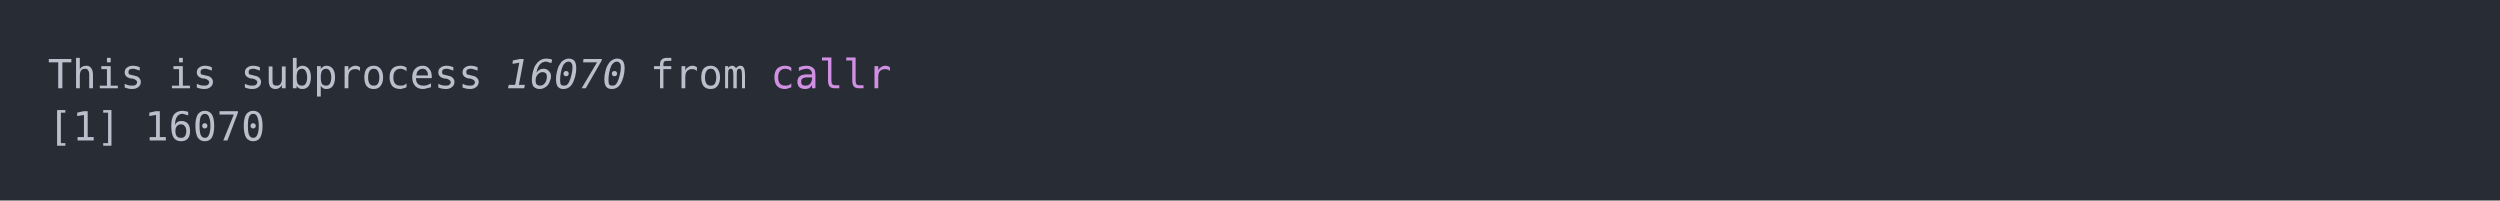
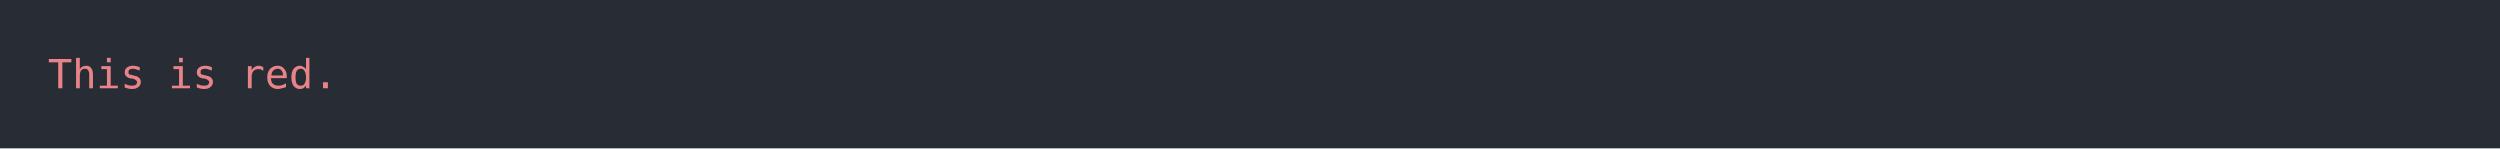
- <svg xmlns="http://www.w3.org/2000/svg" xmlns:xlink="http://www.w3.org/1999/xlink" width="1040" height="83.42">
-   <rect width="1040" height="83.42" rx="0" ry="0" class="a" />
-   <svg height="43.42" viewBox="0 0 100 4.342" width="1000" x="20" y="20">
-     <style>.a{fill:rgb(40,45,53)}.b{font-family:'Fira Code',Monaco,Consolas,Menlo,'Bitstream Vera Sans Mono','Powerline Symbols',monospace}.c{fill:transparent}.d{fill:rgb(185,192,203);white-space:pre}.e{fill:rgb(185,192,203);font-style:italic;white-space:pre}.f{fill:rgb(210,144,228);white-space:pre}</style>
+ <svg xmlns="http://www.w3.org/2000/svg" xmlns:xlink="http://www.w3.org/1999/xlink" width="1040" height="61.71">
+   <rect width="1040" height="61.71" rx="0" ry="0" class="a" />
+   <svg height="21.71" viewBox="0 0 100 2.171" width="1000" x="20" y="20">
+     <style>.a{fill:rgb(40,45,53)}.b{font-family:'Fira Code',Monaco,Consolas,Menlo,'Bitstream Vera Sans Mono','Powerline Symbols',monospace}.c{fill:transparent}.d{fill:rgb(232,131,136);white-space:pre}</style>
    <g font-family="'Fira Code',Monaco,Consolas,Menlo,'Bitstream Vera Sans Mono','Powerline Symbols',monospace" font-size="1.67" class="b">
      <defs>
        <symbol id="a">
-           <rect height="3" width="100" x="0" y="0" class="c" />
+           <rect height="2" width="100" x="0" y="0" class="c" />
        </symbol>
      </defs>
-       <rect height="4.342" width="100" class="a" />
+       <rect height="2.171" width="100" class="a" />
      <svg x="0" y="0" width="100">
        <svg x="0">
          <use xlink:href="#a" />
          <text x="0" y="1.67" class="d">This</text>
          <text x="5.01" y="1.67" class="d">is</text>
-           <text x="8.016" y="1.67" class="d">subprocess</text>
-           <text x="19.038" y="1.67" class="e">16070</text>
-           <text x="25.05" y="1.67" class="d">from</text>
-           <text x="30.06" y="1.67" class="f">callr</text>
-           <text x="0" y="3.841" class="d">[1]</text>
-           <text x="4.008" y="3.841" class="d">16070</text>
+           <text x="8.016" y="1.67" class="d">red.</text>
        </svg>
      </svg>
    </g>
  </svg>
</svg>
